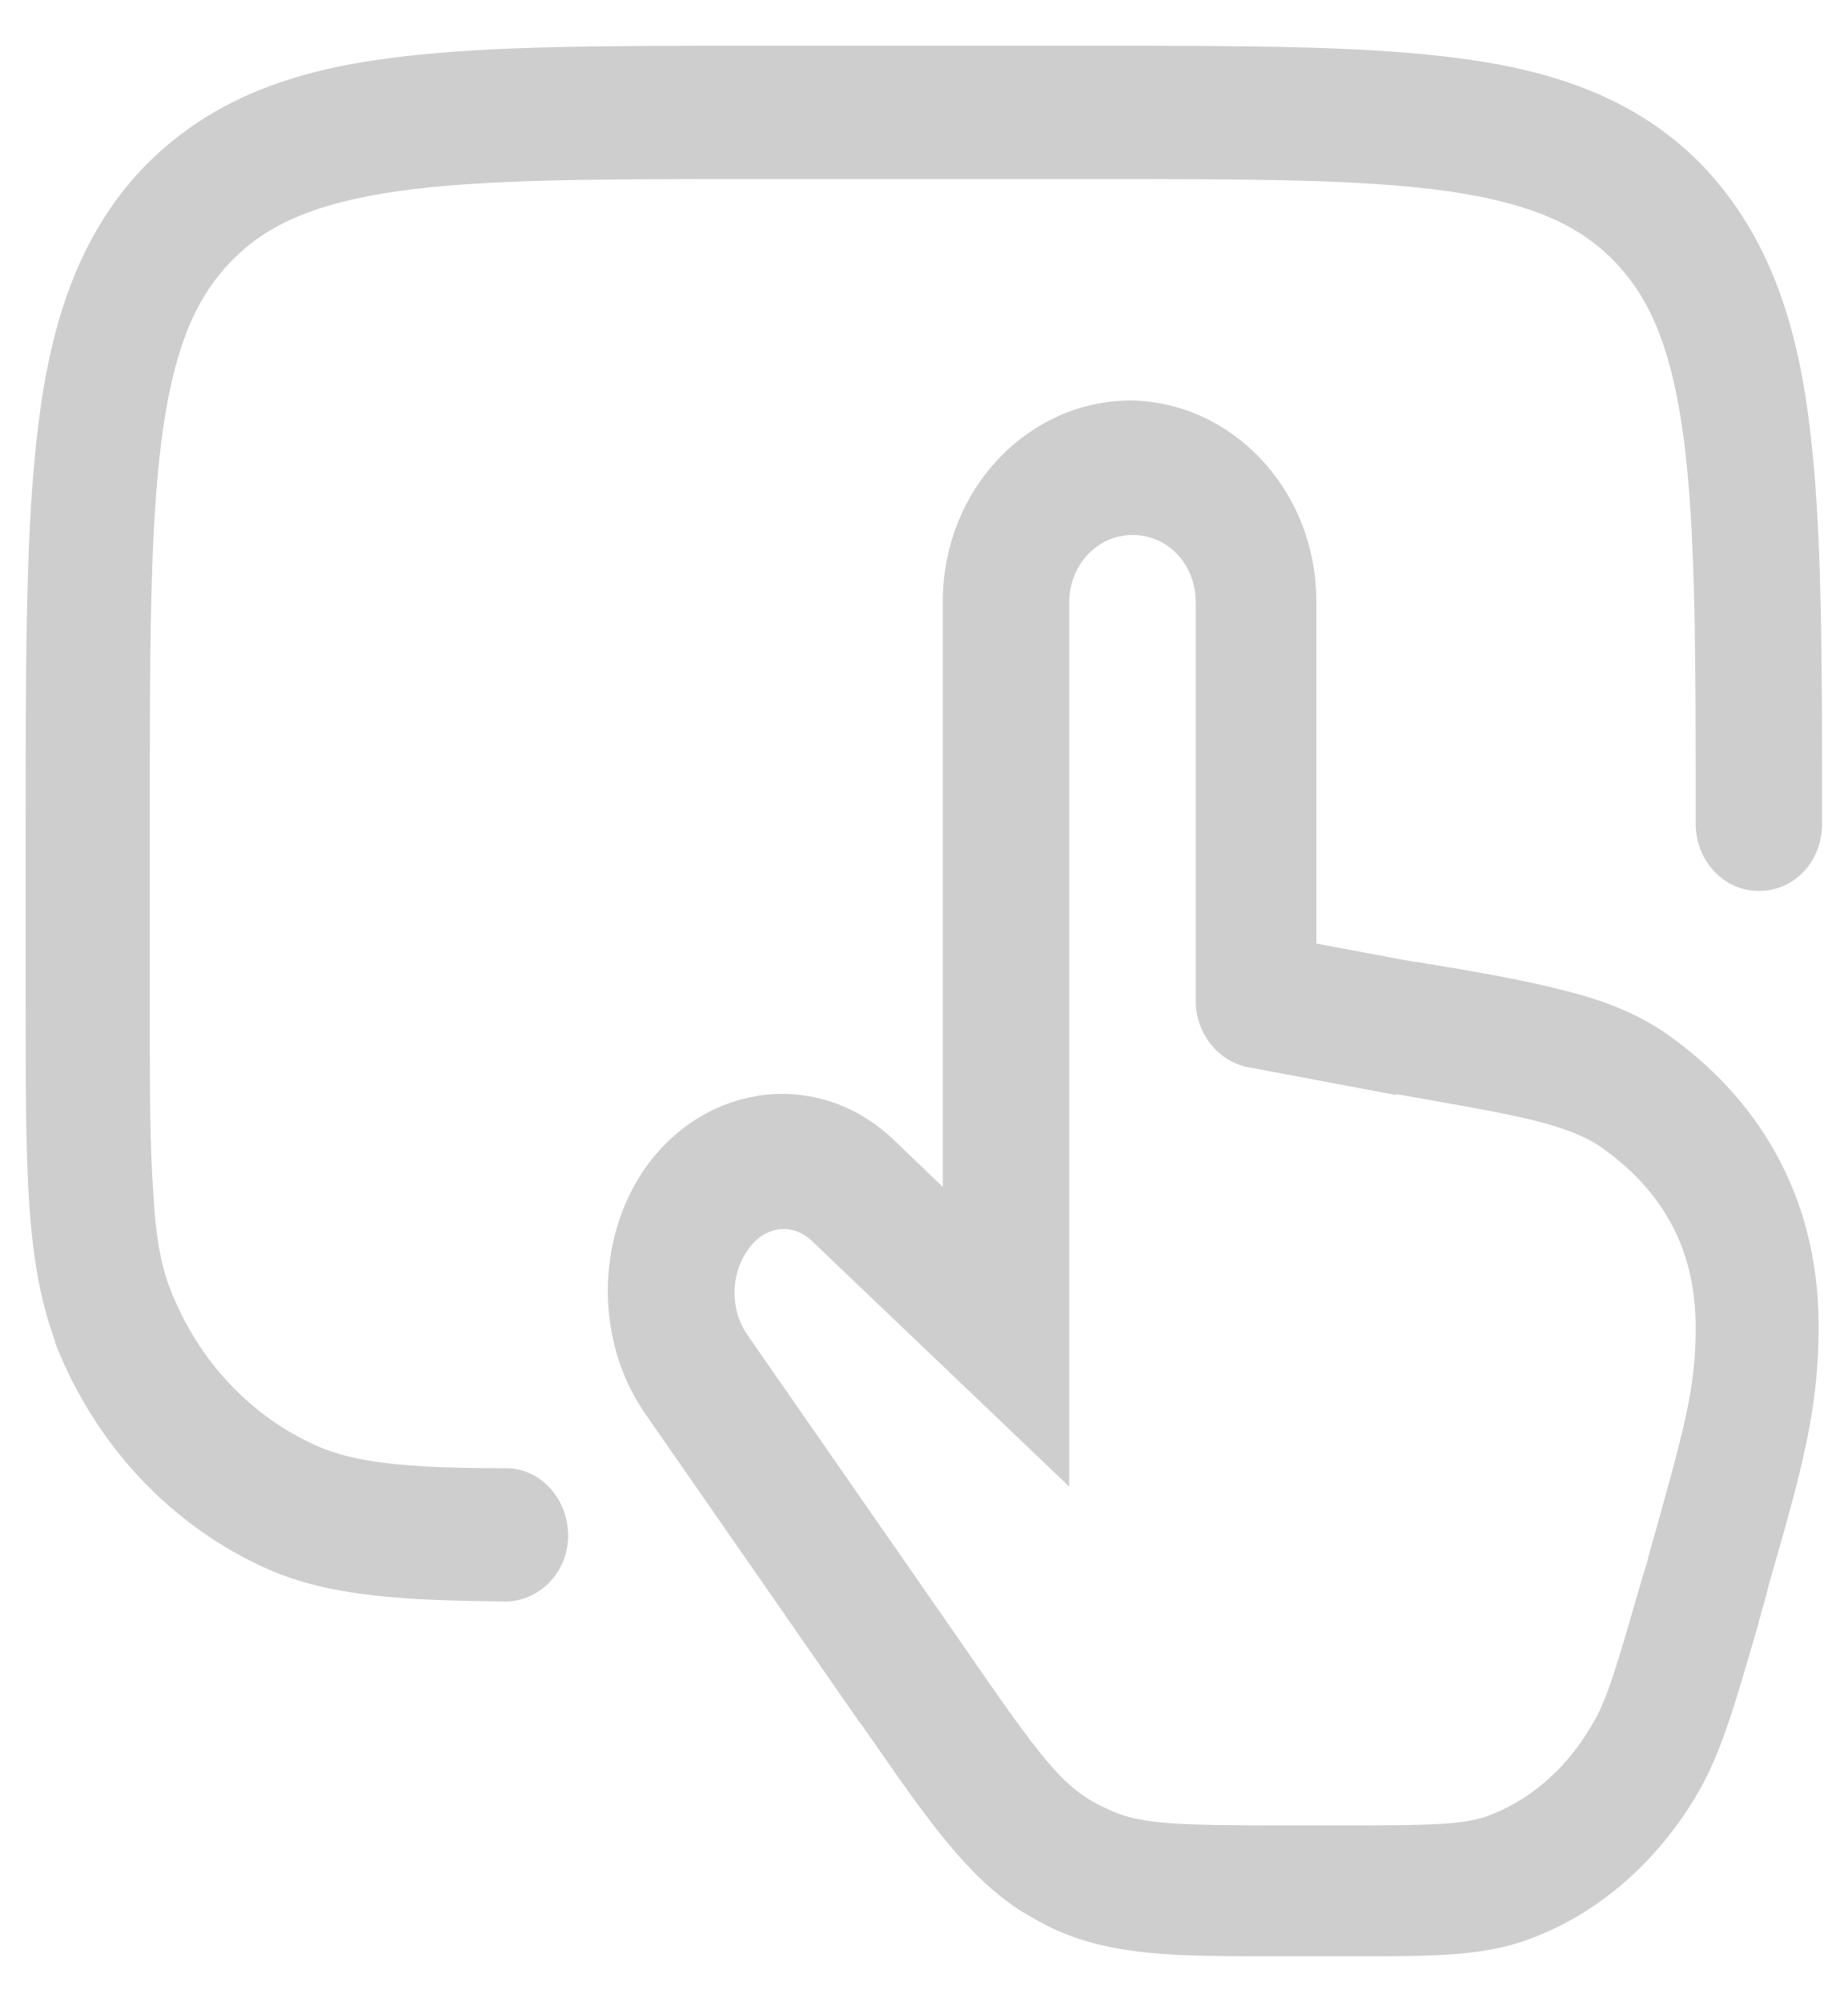
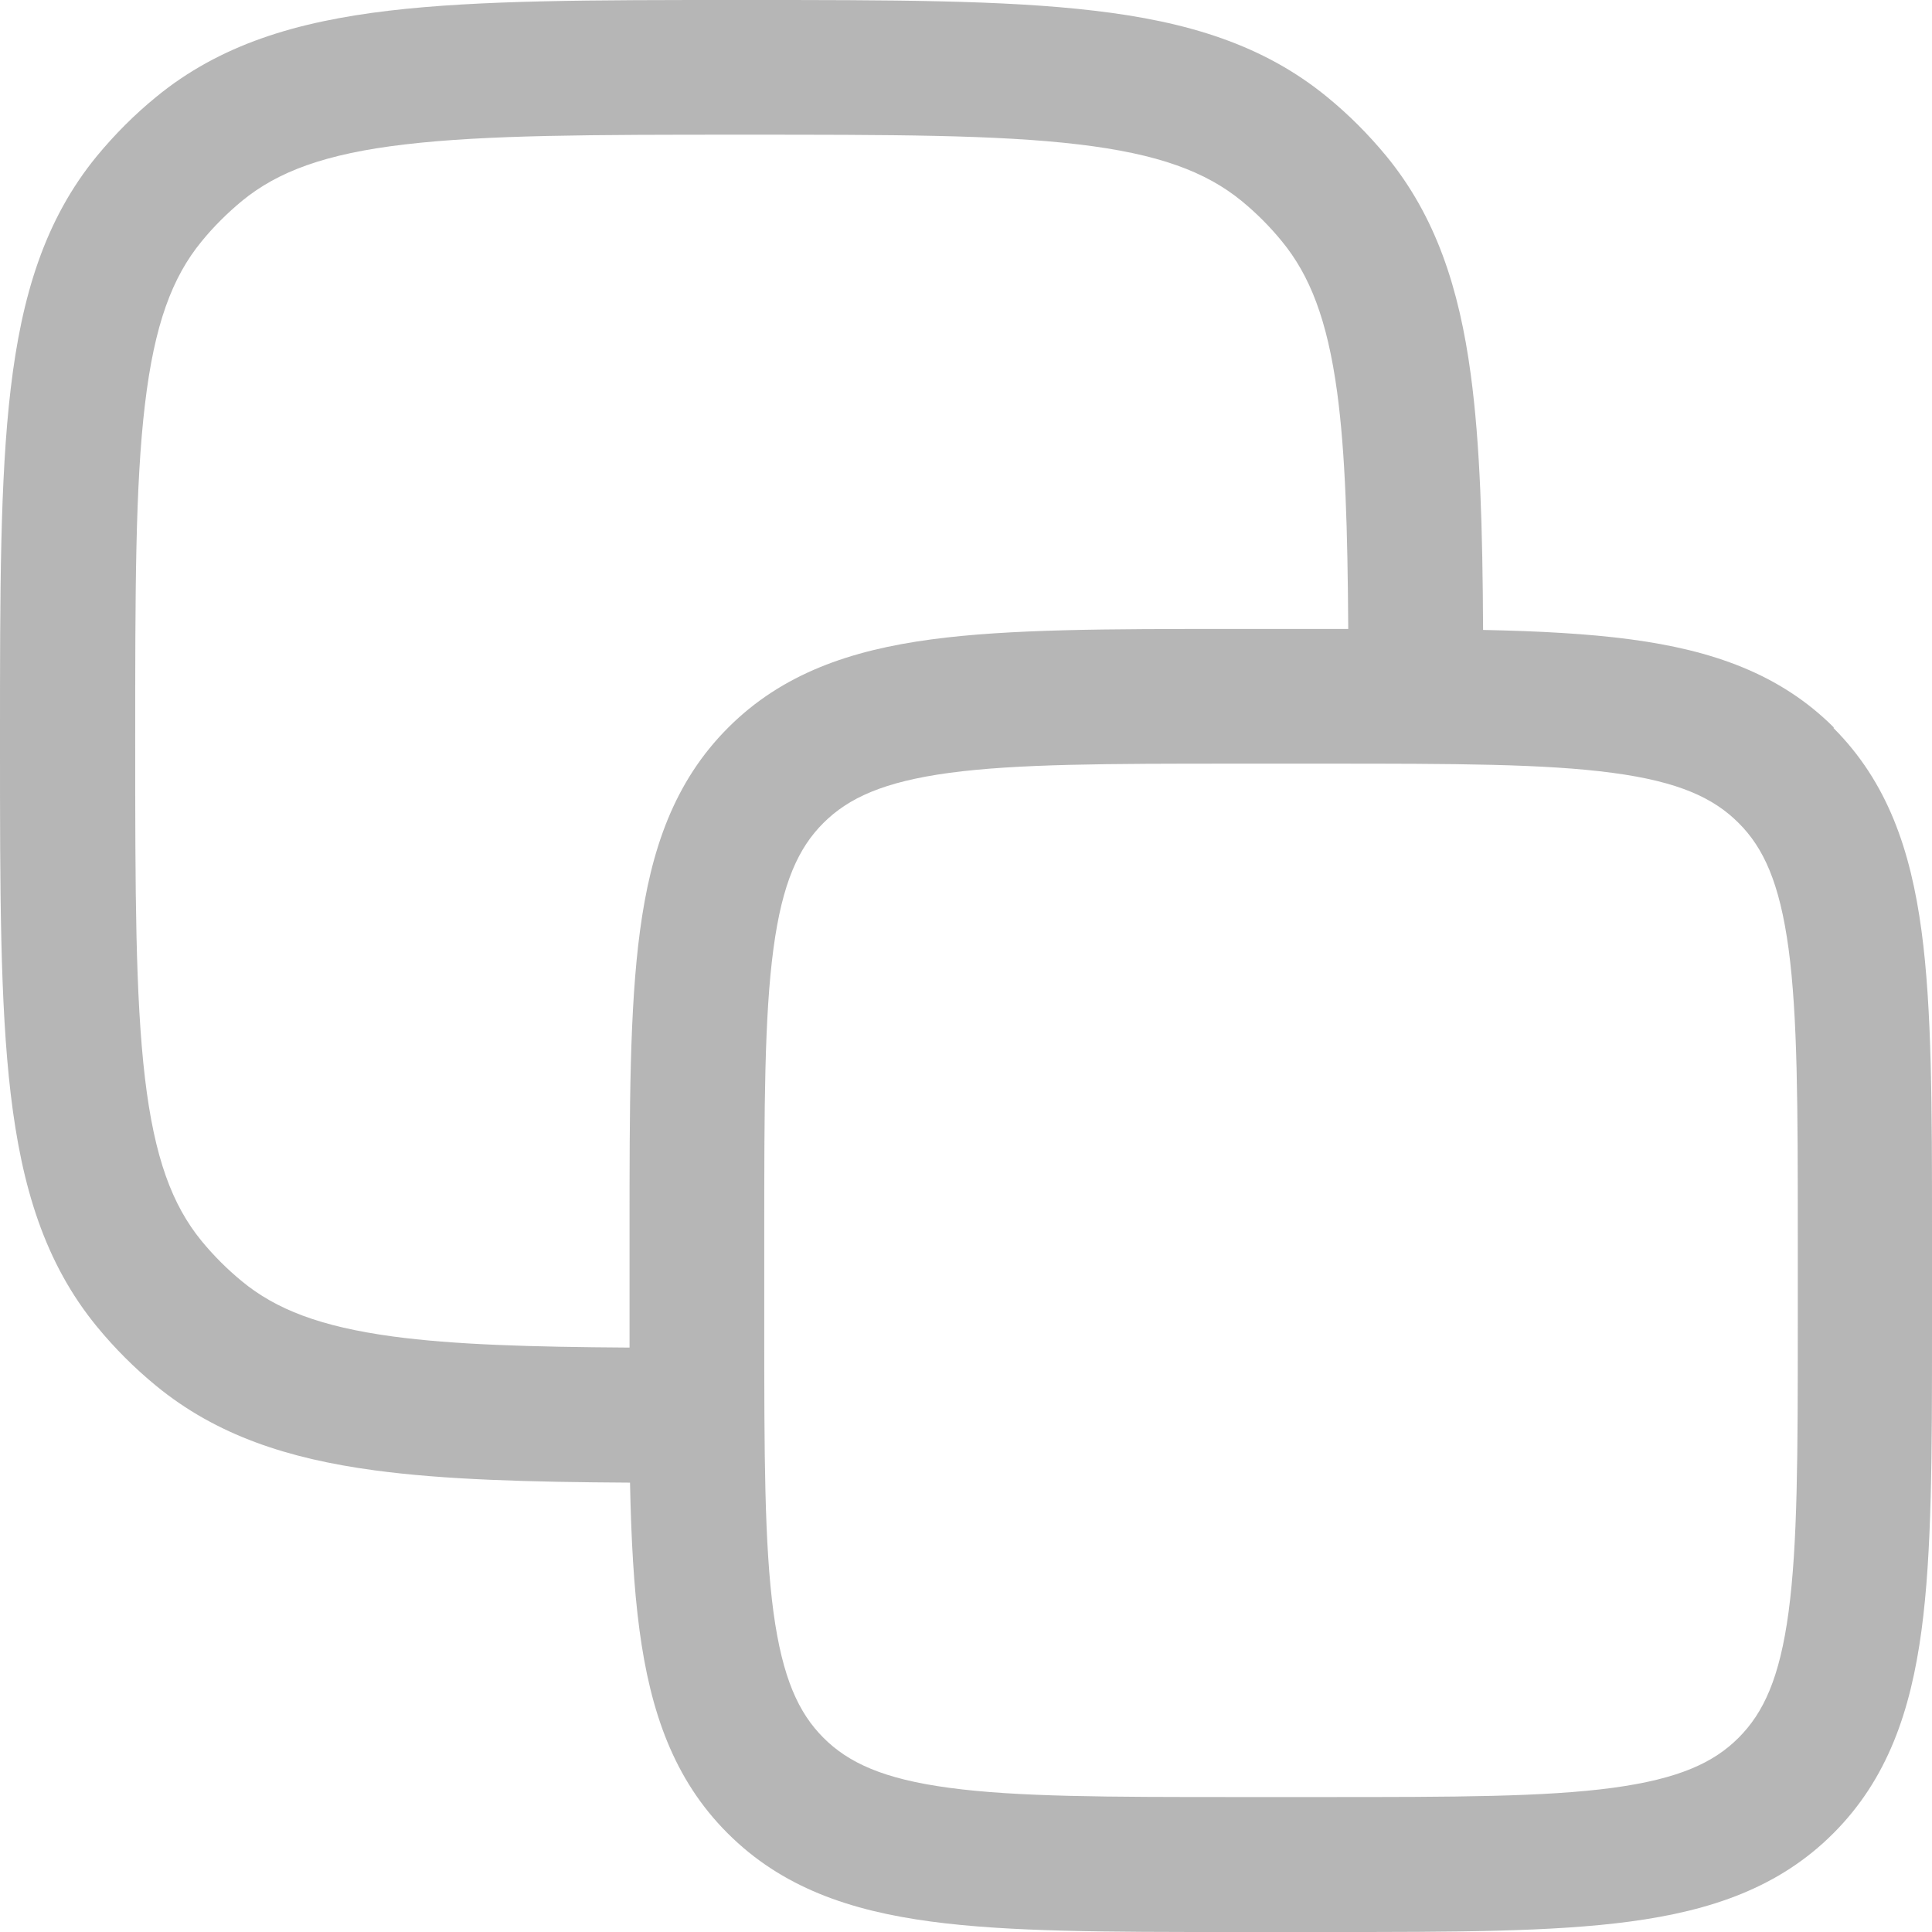
- <svg xmlns="http://www.w3.org/2000/svg" width="36" height="39" viewBox="0 0 36 39" fill="none">
-   <path fill-rule="evenodd" clip-rule="evenodd" d="M22.042 7.801C20.026 7.801 18.369 9.541 18.369 11.709V23.122L17.474 22.264C15.996 20.787 13.734 21.073 12.547 22.788C11.607 24.171 11.607 26.124 12.547 27.506L16.735 33.535C16.735 33.535 16.847 33.678 16.891 33.749C18.033 35.393 18.817 36.537 19.892 37.228C20.094 37.347 20.295 37.466 20.497 37.561C21.661 38.109 22.937 38.109 24.751 38.109H26.498C27.841 38.109 28.804 38.109 29.655 37.824C31.066 37.347 32.253 36.322 33.059 34.964C33.552 34.13 33.82 33.13 34.268 31.605C34.268 31.533 34.313 31.485 34.313 31.414C34.38 31.223 34.425 31.009 34.47 30.842C35.119 28.602 35.433 27.435 35.433 25.838C35.433 23.17 34.134 21.311 32.477 20.144C31.895 19.739 31.223 19.477 30.439 19.286C29.7 19.095 28.76 18.928 27.595 18.738H27.55L25.647 18.381V11.709C25.647 9.564 24.012 7.801 21.975 7.801H22.042ZM27.192 21.311C28.401 21.526 29.252 21.669 29.924 21.835C30.573 22.002 30.932 22.169 31.178 22.336C32.298 23.122 33.037 24.218 33.037 25.862C33.037 27.077 32.813 27.84 32.118 30.318C32.096 30.437 32.051 30.556 32.007 30.699C31.491 32.486 31.312 33.13 30.999 33.63C30.484 34.511 29.745 35.107 28.939 35.393C28.491 35.536 27.953 35.56 26.319 35.56H25.02C22.87 35.56 22.154 35.536 21.549 35.226C21.437 35.179 21.303 35.107 21.191 35.036C20.586 34.654 20.094 33.987 18.75 32.033L14.562 26.005C14.227 25.529 14.227 24.838 14.562 24.361C14.898 23.861 15.458 23.813 15.839 24.194L20.832 28.96V11.733C20.832 11.018 21.37 10.422 22.064 10.422C22.758 10.422 23.296 10.994 23.296 11.733V19.5C23.296 20.12 23.721 20.668 24.303 20.787L27.215 21.335L27.192 21.311Z" fill="#CECECE" />
-   <path fill-rule="evenodd" clip-rule="evenodd" d="M1.06 26.124C1.844 28.149 3.344 29.746 5.247 30.58C6.457 31.104 7.867 31.175 9.838 31.199C10.51 31.199 11.069 30.627 11.069 29.913C11.069 29.198 10.532 28.602 9.86 28.602C7.845 28.602 6.904 28.483 6.188 28.173C4.889 27.601 3.859 26.505 3.321 25.123C3.142 24.671 3.03 24.099 2.986 23.217C2.918 22.312 2.918 21.144 2.918 19.5V16.045C2.918 12.733 2.918 10.398 3.142 8.611C3.366 6.872 3.769 5.871 4.464 5.132C5.158 4.394 6.098 3.965 7.733 3.727C9.412 3.488 11.607 3.488 14.72 3.488H21.236C24.348 3.488 26.543 3.488 28.222 3.727C29.857 3.965 30.797 4.394 31.492 5.132C32.186 5.871 32.589 6.872 32.813 8.611C33.037 10.398 33.037 12.733 33.037 16.045C33.037 16.76 33.574 17.356 34.268 17.356C34.963 17.356 35.5 16.784 35.5 16.045V15.95C35.5 12.757 35.5 10.231 35.254 8.278C35.007 6.252 34.447 4.608 33.238 3.298C32.029 2.011 30.462 1.415 28.558 1.153C26.7 0.891 24.326 0.891 21.348 0.891H14.652C11.652 0.891 9.278 0.891 7.442 1.153C5.538 1.415 3.993 2.011 2.762 3.298C1.552 4.584 0.993 6.252 0.746 8.278C0.5 10.255 0.5 12.781 0.5 15.95V19.572C0.5 21.144 0.5 22.407 0.567 23.408C0.634 24.432 0.769 25.314 1.082 26.148L1.06 26.124Z" fill="#CECECE" />
+ <svg xmlns="http://www.w3.org/2000/svg" width="73" height="73" viewBox="0 0 73 73" fill="none">
+   <path fill-rule="evenodd" clip-rule="evenodd" d="M69.296 27.492C67.25 25.447 64.677 24.57 61.623 24.16C60.006 23.944 58.154 23.845 56.038 23.802C56.019 19.971 55.929 16.786 55.571 14.142C55.133 10.886 54.252 8.176 52.38 5.895C51.707 5.08 50.962 4.331 50.142 3.662C47.733 1.687 44.854 0.815 41.352 0.405C37.944 0 33.632 0 28.189 0H27.854C22.415 0 18.103 0 14.691 0.405C11.189 0.82 8.309 1.687 5.901 3.662C5.081 4.331 4.336 5.08 3.662 5.895C1.687 8.303 0.82 11.183 0.405 14.684C-6.91059e-06 18.096 0 22.403 0 27.846V28.175C0 33.614 -6.91059e-06 37.925 0.405 41.337C0.82 44.839 1.687 47.718 3.662 50.126C4.336 50.946 5.081 51.691 5.901 52.364C8.182 54.235 10.887 55.116 14.144 55.555C16.788 55.913 19.974 55.998 23.805 56.021C23.848 58.132 23.947 59.989 24.164 61.601C24.574 64.654 25.45 67.232 27.496 69.272C29.541 71.318 32.114 72.194 35.169 72.604C38.114 73 41.856 73 46.499 73H50.269C54.911 73 58.658 73 61.599 72.604C64.653 72.194 67.231 71.318 69.272 69.272C71.317 67.227 72.194 64.654 72.604 61.601C73 58.655 73 54.914 73 50.272V46.502C73 41.86 73 38.114 72.604 35.173C72.194 32.12 71.317 29.547 69.272 27.502L69.296 27.492ZM24.183 35.164C23.787 38.109 23.787 41.851 23.787 46.493V50.918C20.016 50.894 17.146 50.809 14.841 50.498C12.098 50.126 10.425 49.471 9.143 48.415C8.587 47.958 8.073 47.445 7.616 46.889C6.509 45.536 5.835 43.75 5.477 40.734C5.114 37.657 5.109 33.647 5.109 28.006C5.109 22.365 5.109 18.355 5.477 15.278C5.835 12.257 6.509 10.471 7.616 9.123C8.073 8.562 8.587 8.054 9.143 7.592C10.496 6.484 12.282 5.81 15.299 5.457C18.376 5.094 22.387 5.089 28.028 5.089C33.67 5.089 37.681 5.089 40.758 5.457C43.775 5.815 45.561 6.489 46.913 7.592C47.47 8.049 47.983 8.562 48.44 9.123C49.491 10.405 50.151 12.078 50.524 14.82C50.835 17.125 50.919 19.995 50.943 23.765H46.517C41.875 23.765 38.128 23.765 35.187 24.16C32.133 24.57 29.555 25.452 27.515 27.492C25.469 29.537 24.593 32.11 24.183 35.164ZM67.929 50.074C67.929 54.947 67.924 58.349 67.58 60.913C67.245 63.406 66.633 64.72 65.69 65.663C64.748 66.605 63.433 67.213 60.939 67.552C58.376 67.897 54.973 67.901 50.099 67.901H46.706C41.833 67.901 38.43 67.897 35.866 67.552C33.373 67.218 32.058 66.605 31.115 65.663C30.173 64.72 29.565 63.406 29.225 60.913C28.881 58.349 28.877 54.947 28.877 50.074V46.681C28.877 41.809 28.881 38.406 29.225 35.843C29.56 33.35 30.173 32.03 31.115 31.093C32.058 30.155 33.373 29.542 35.866 29.203C38.43 28.859 41.833 28.854 46.706 28.854H50.099C54.973 28.854 58.376 28.859 60.939 29.203C63.433 29.537 64.748 30.15 65.69 31.093C66.633 32.03 67.241 33.35 67.58 35.843C67.924 38.406 67.929 41.809 67.929 46.681V50.074Z" fill="#B6B6B6" />
</svg>
